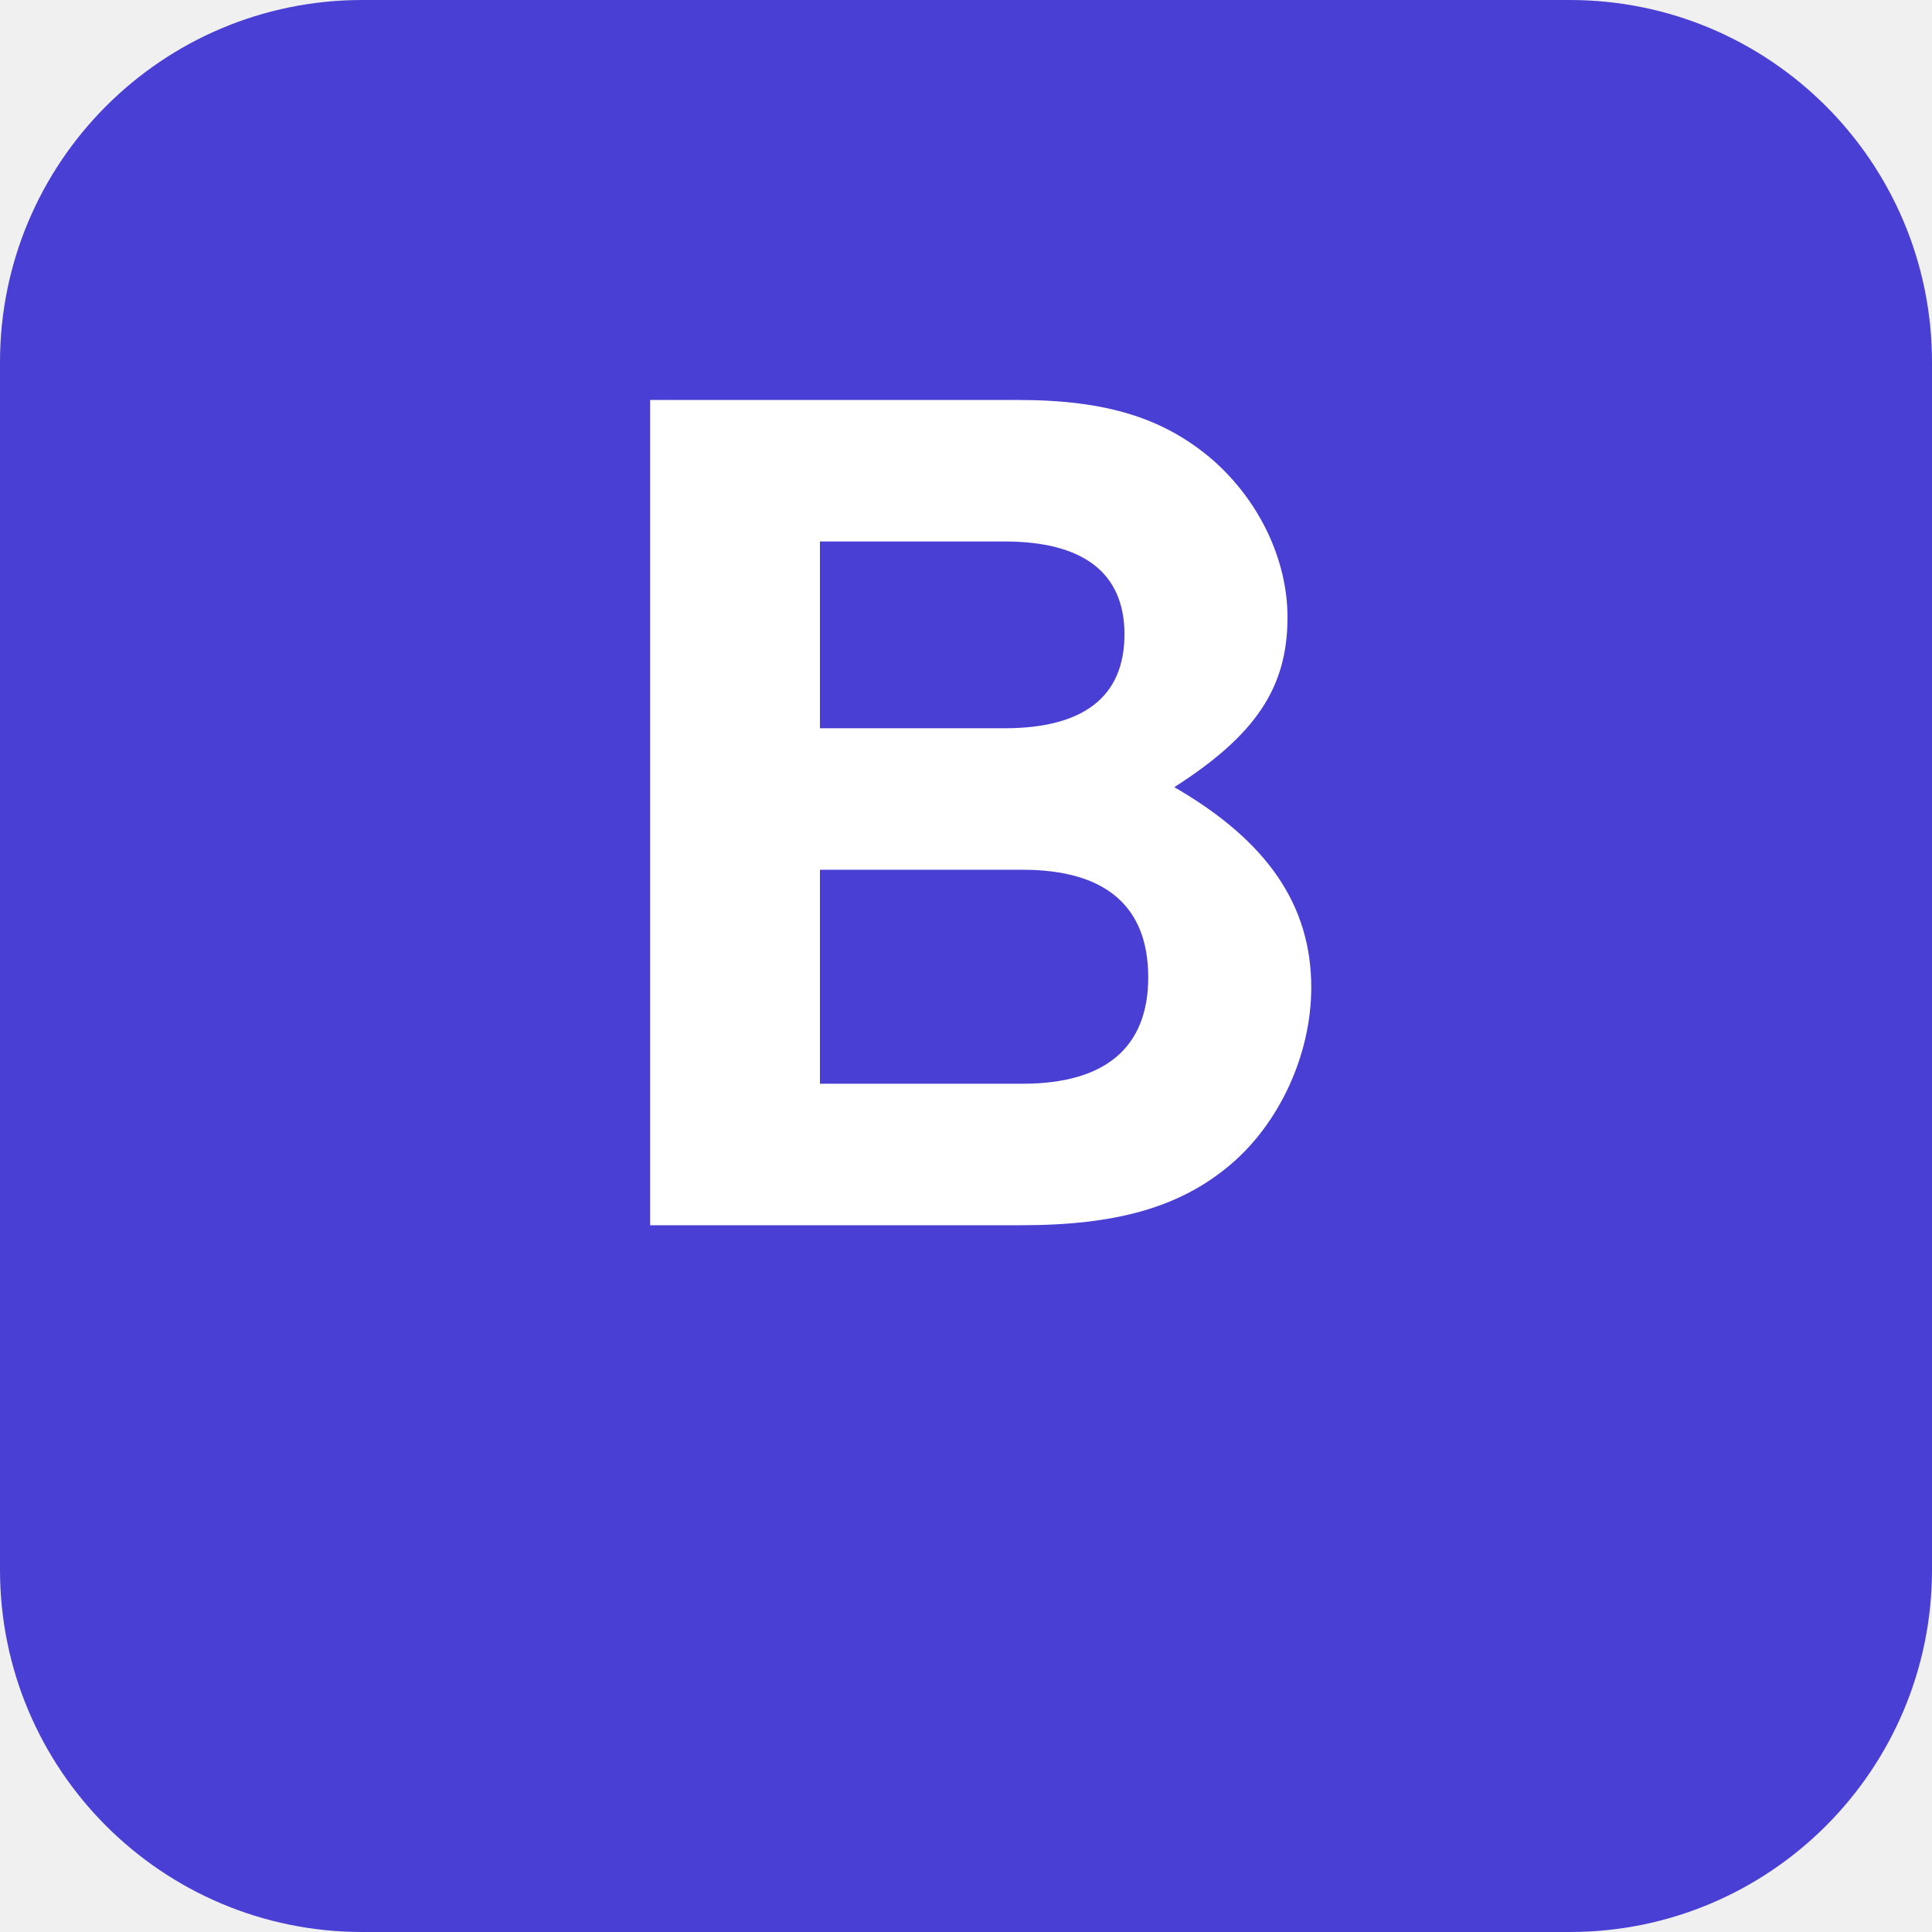
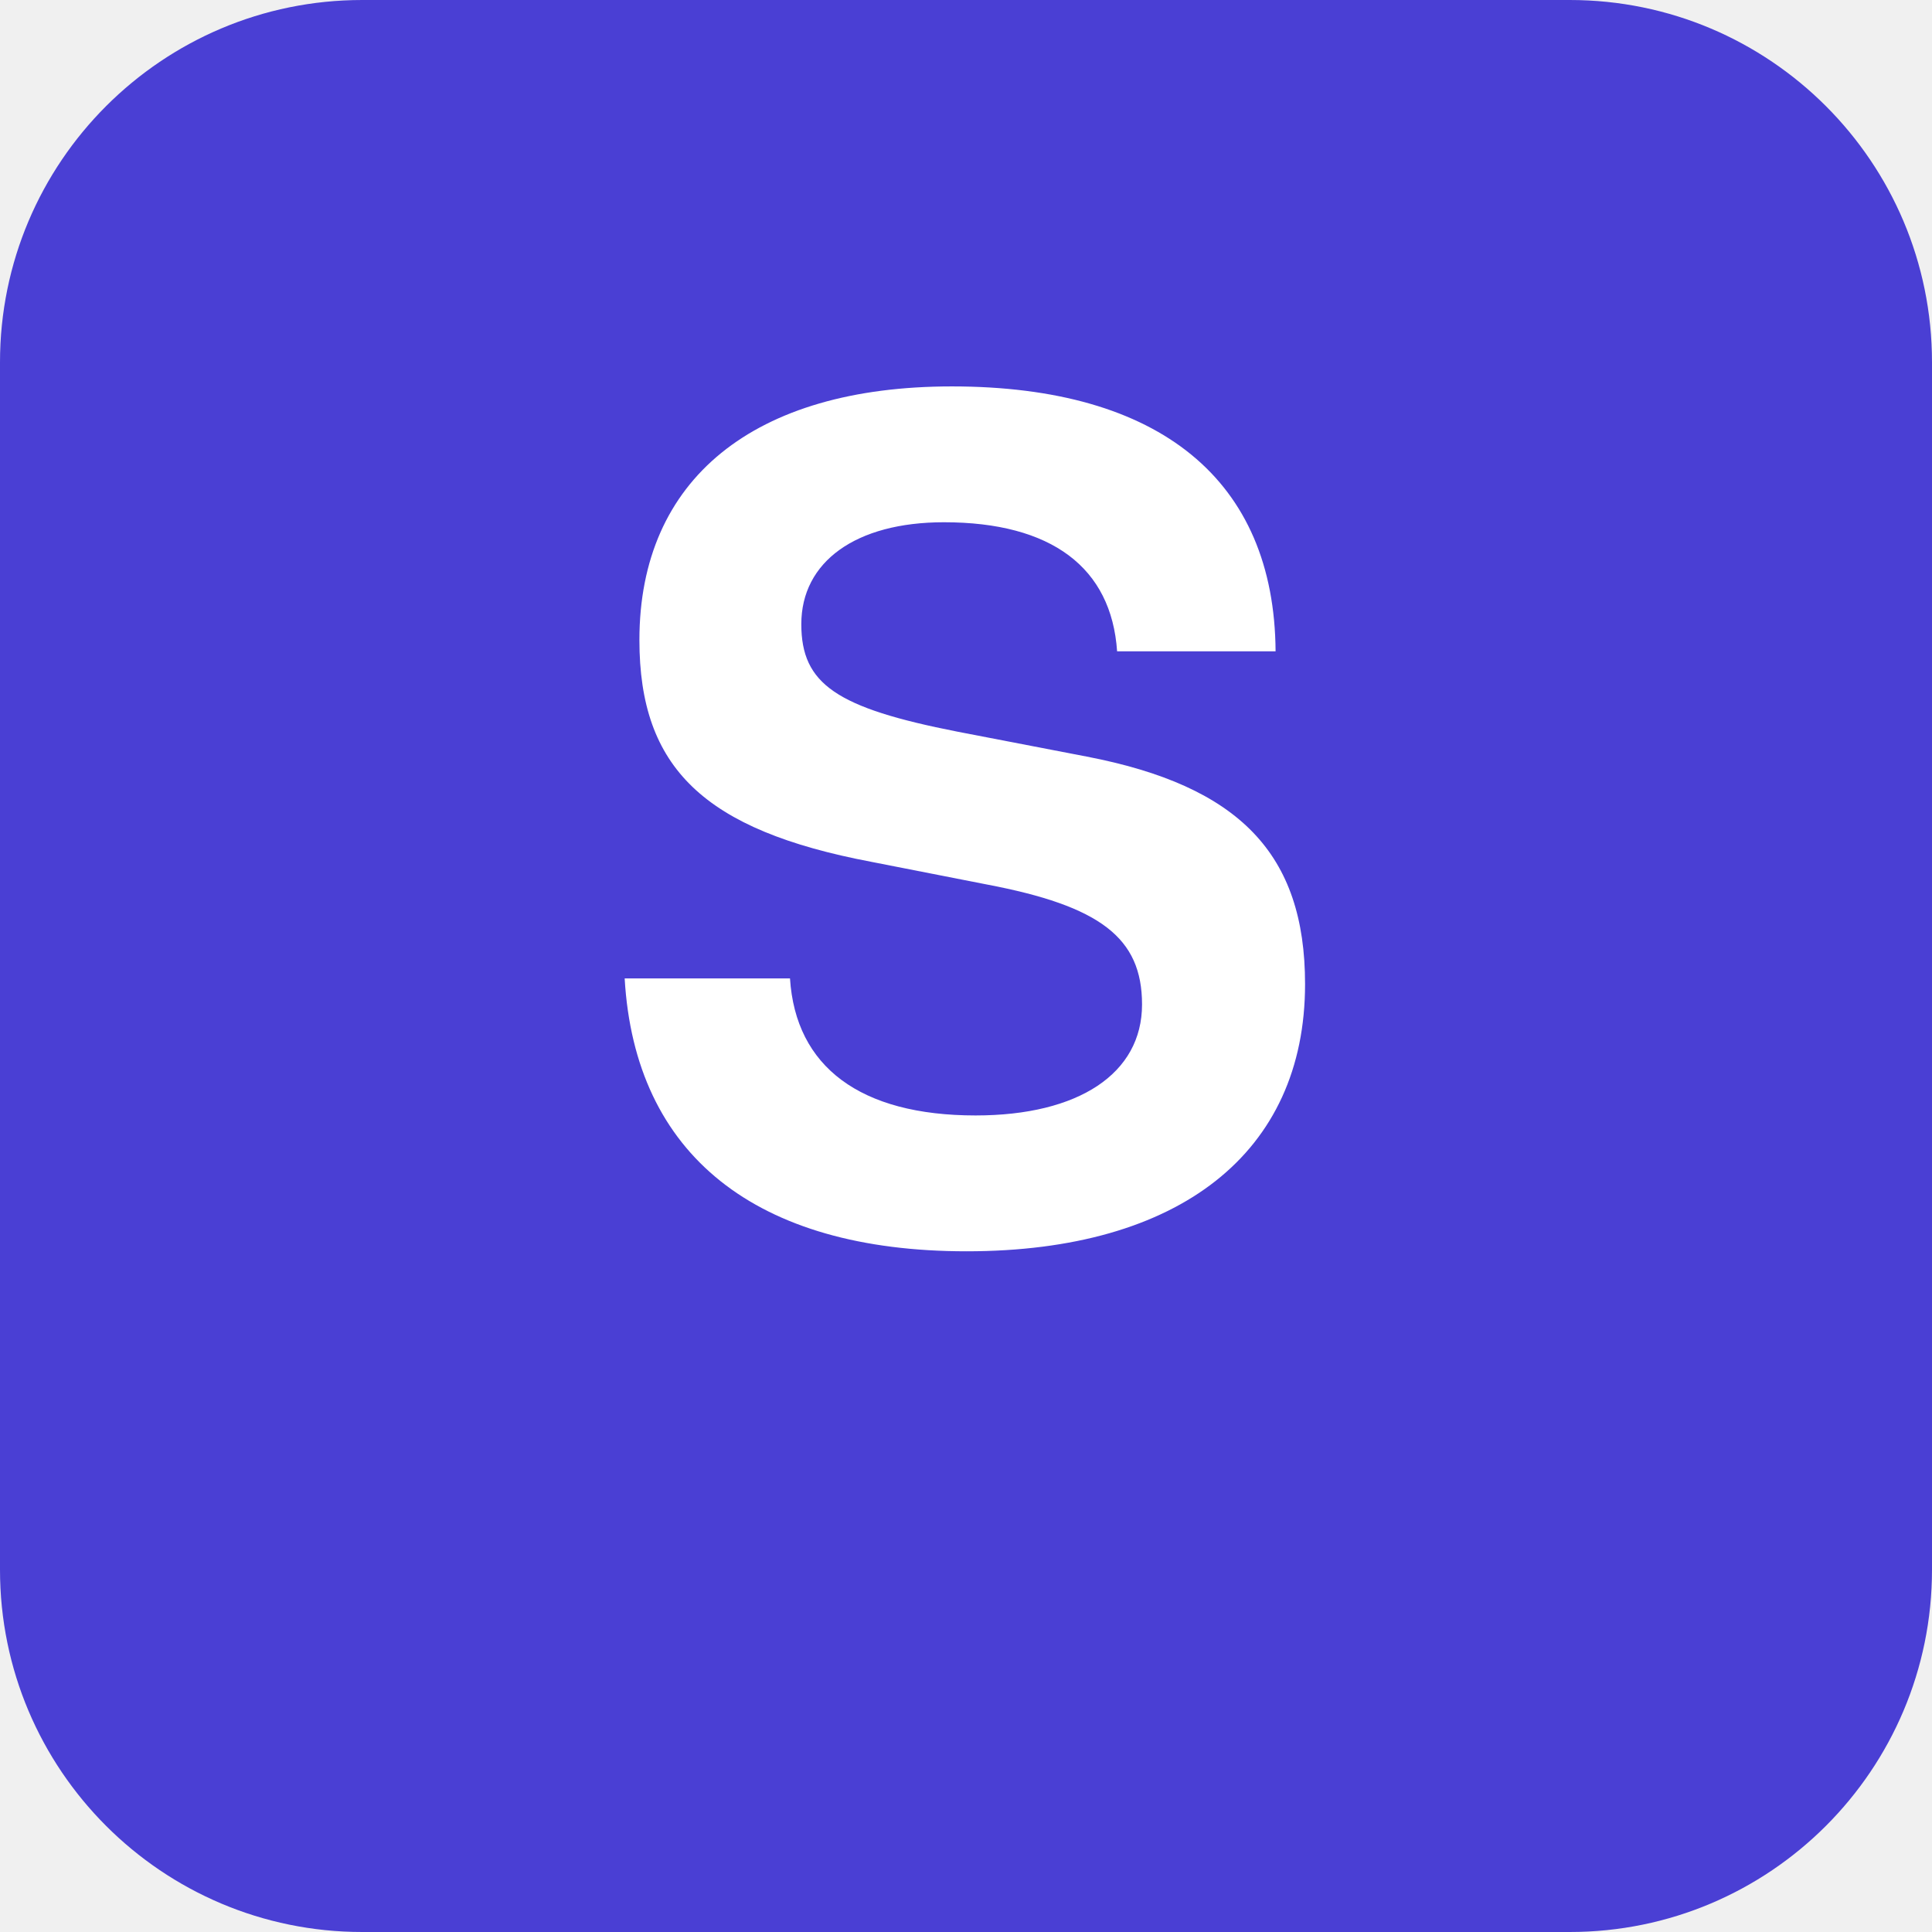
- <svg xmlns="http://www.w3.org/2000/svg" viewBox="0 0 512 512" role="img" aria-label="Biddaloy">
+ <svg xmlns="http://www.w3.org/2000/svg" viewBox="0 0 512 512" role="img" aria-label="SchoolManager">
  <rect width="512" height="512" rx="96" fill="#4a3fd4" />
-   <text x="256" y="256" fill="#ffffff" font-family="Helvetica, Arial, sans-serif" font-size="300" font-weight="700" text-anchor="middle" dominant-baseline="central">B</text>
+   <text x="256" y="256" fill="#ffffff" font-family="Helvetica, Arial, sans-serif" font-size="300" font-weight="700" text-anchor="middle" dominant-baseline="central">S</text>
</svg>
